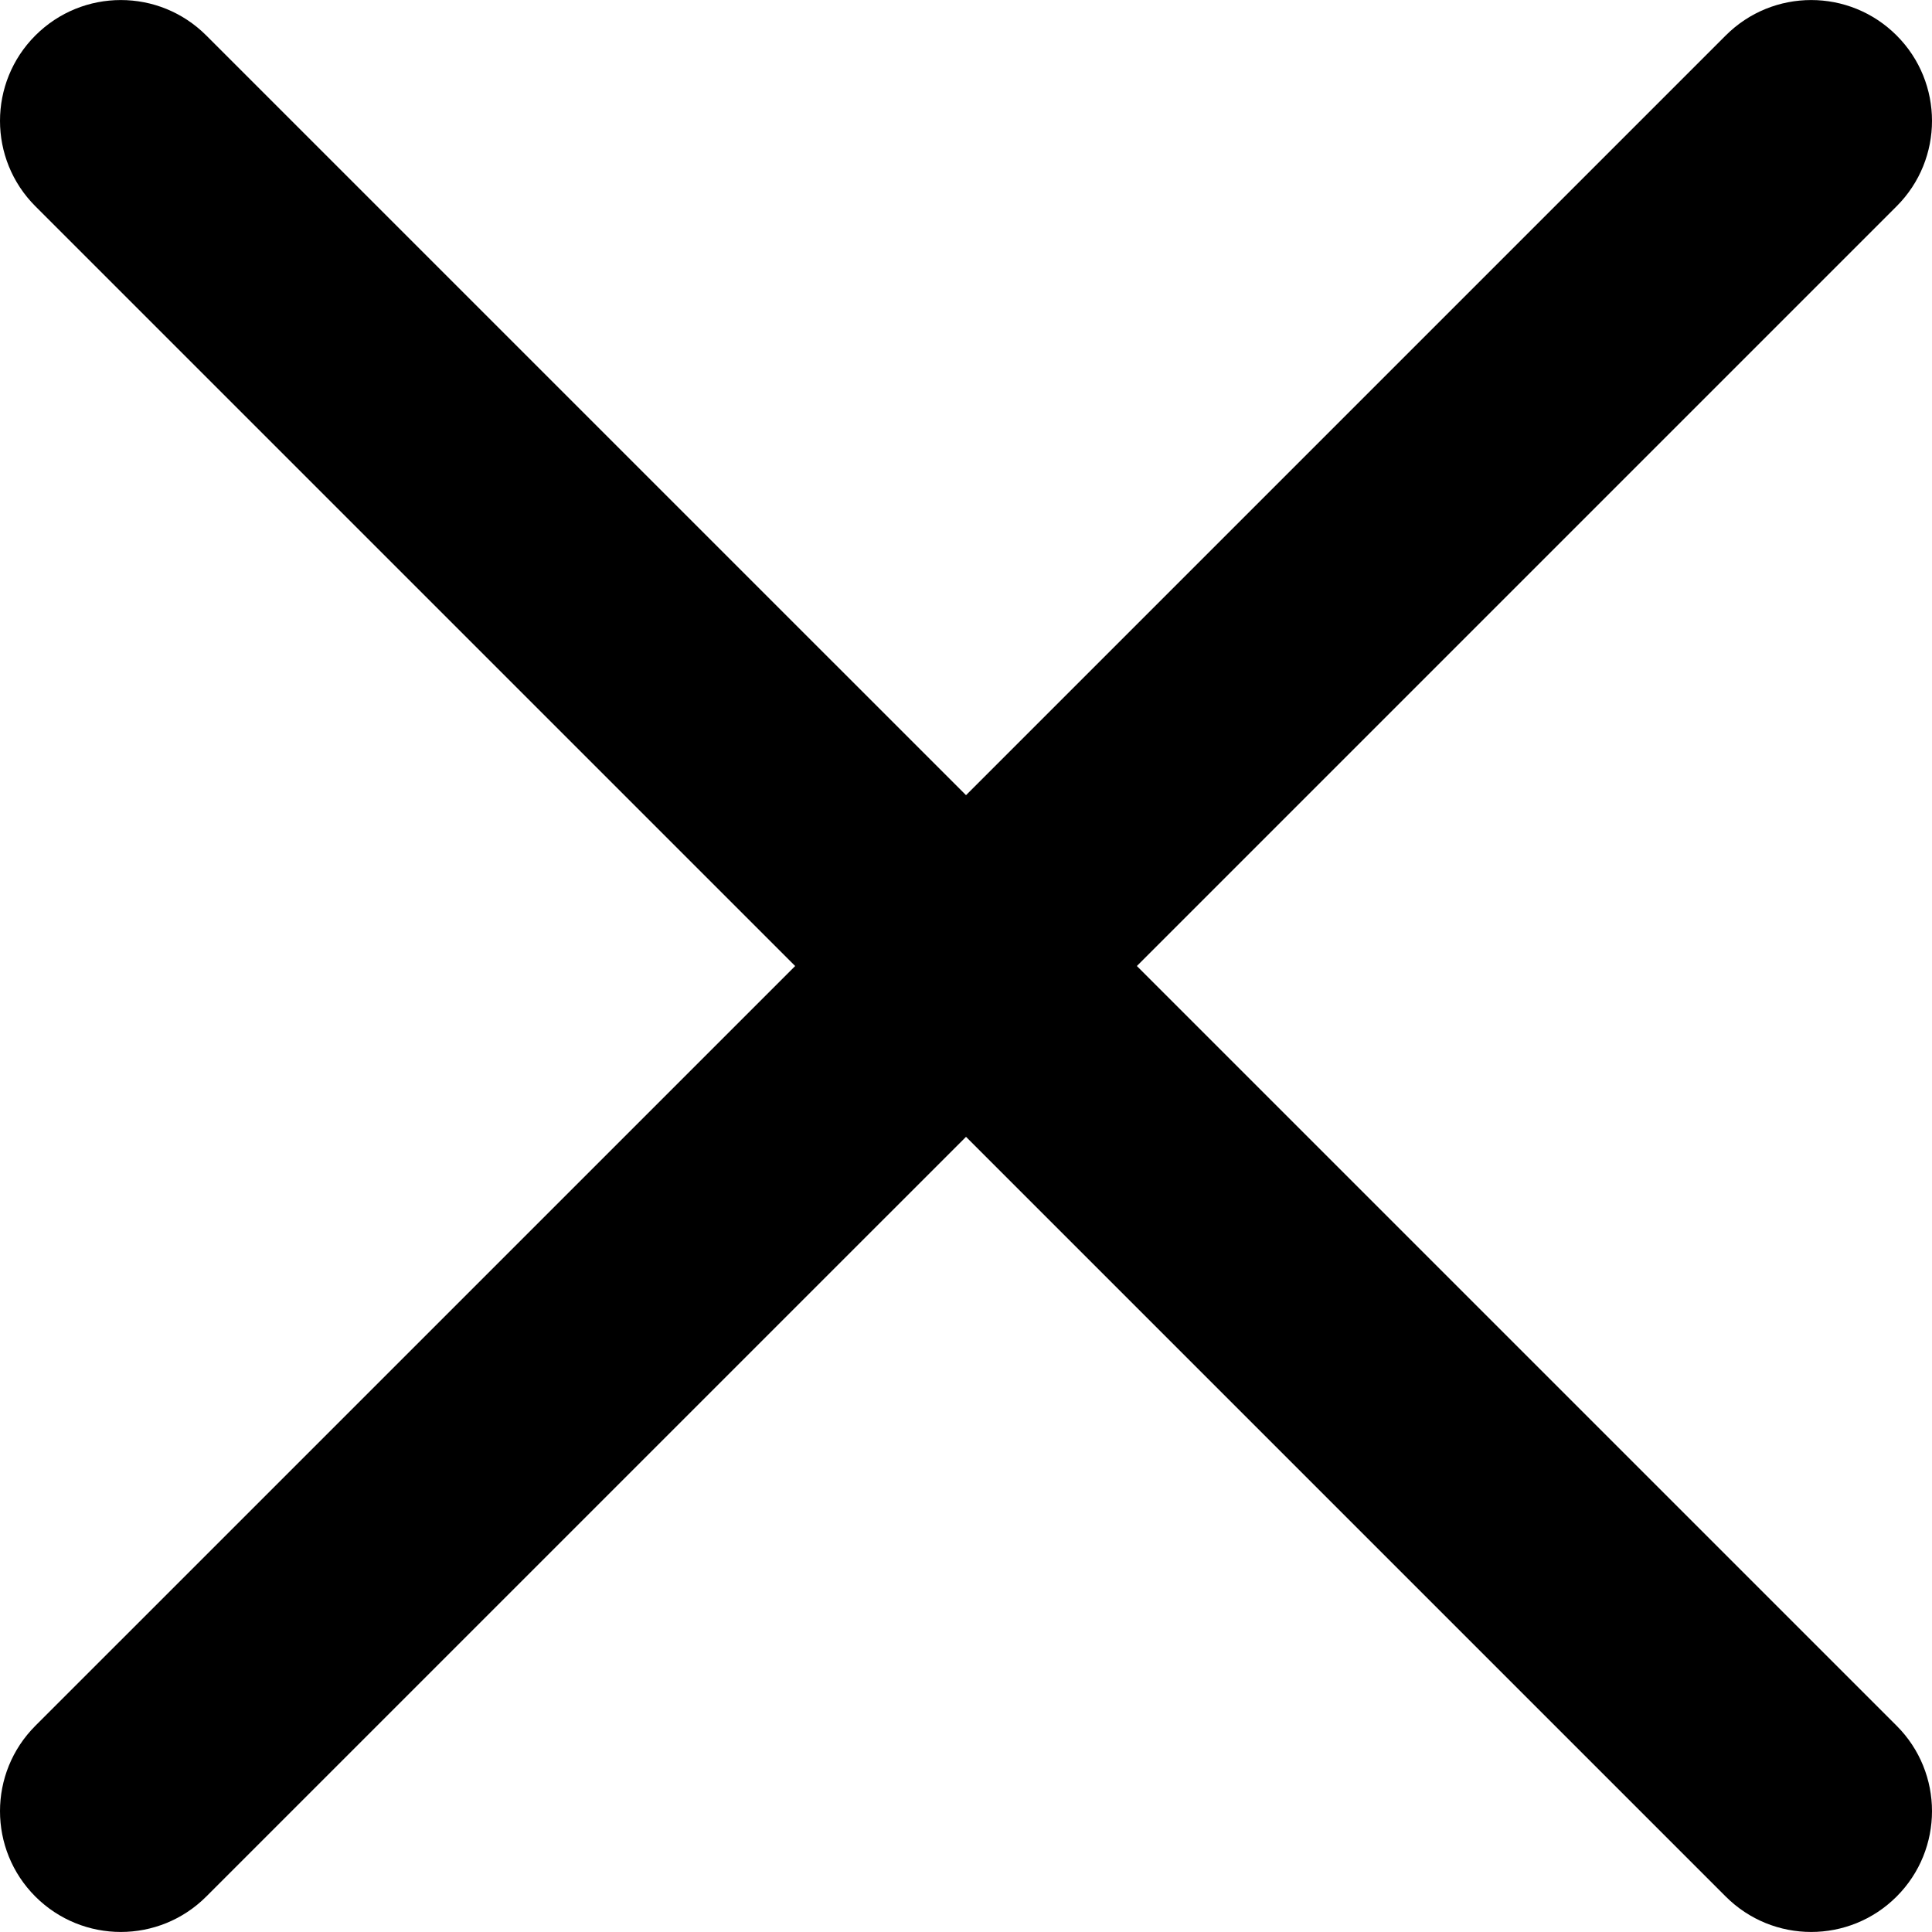
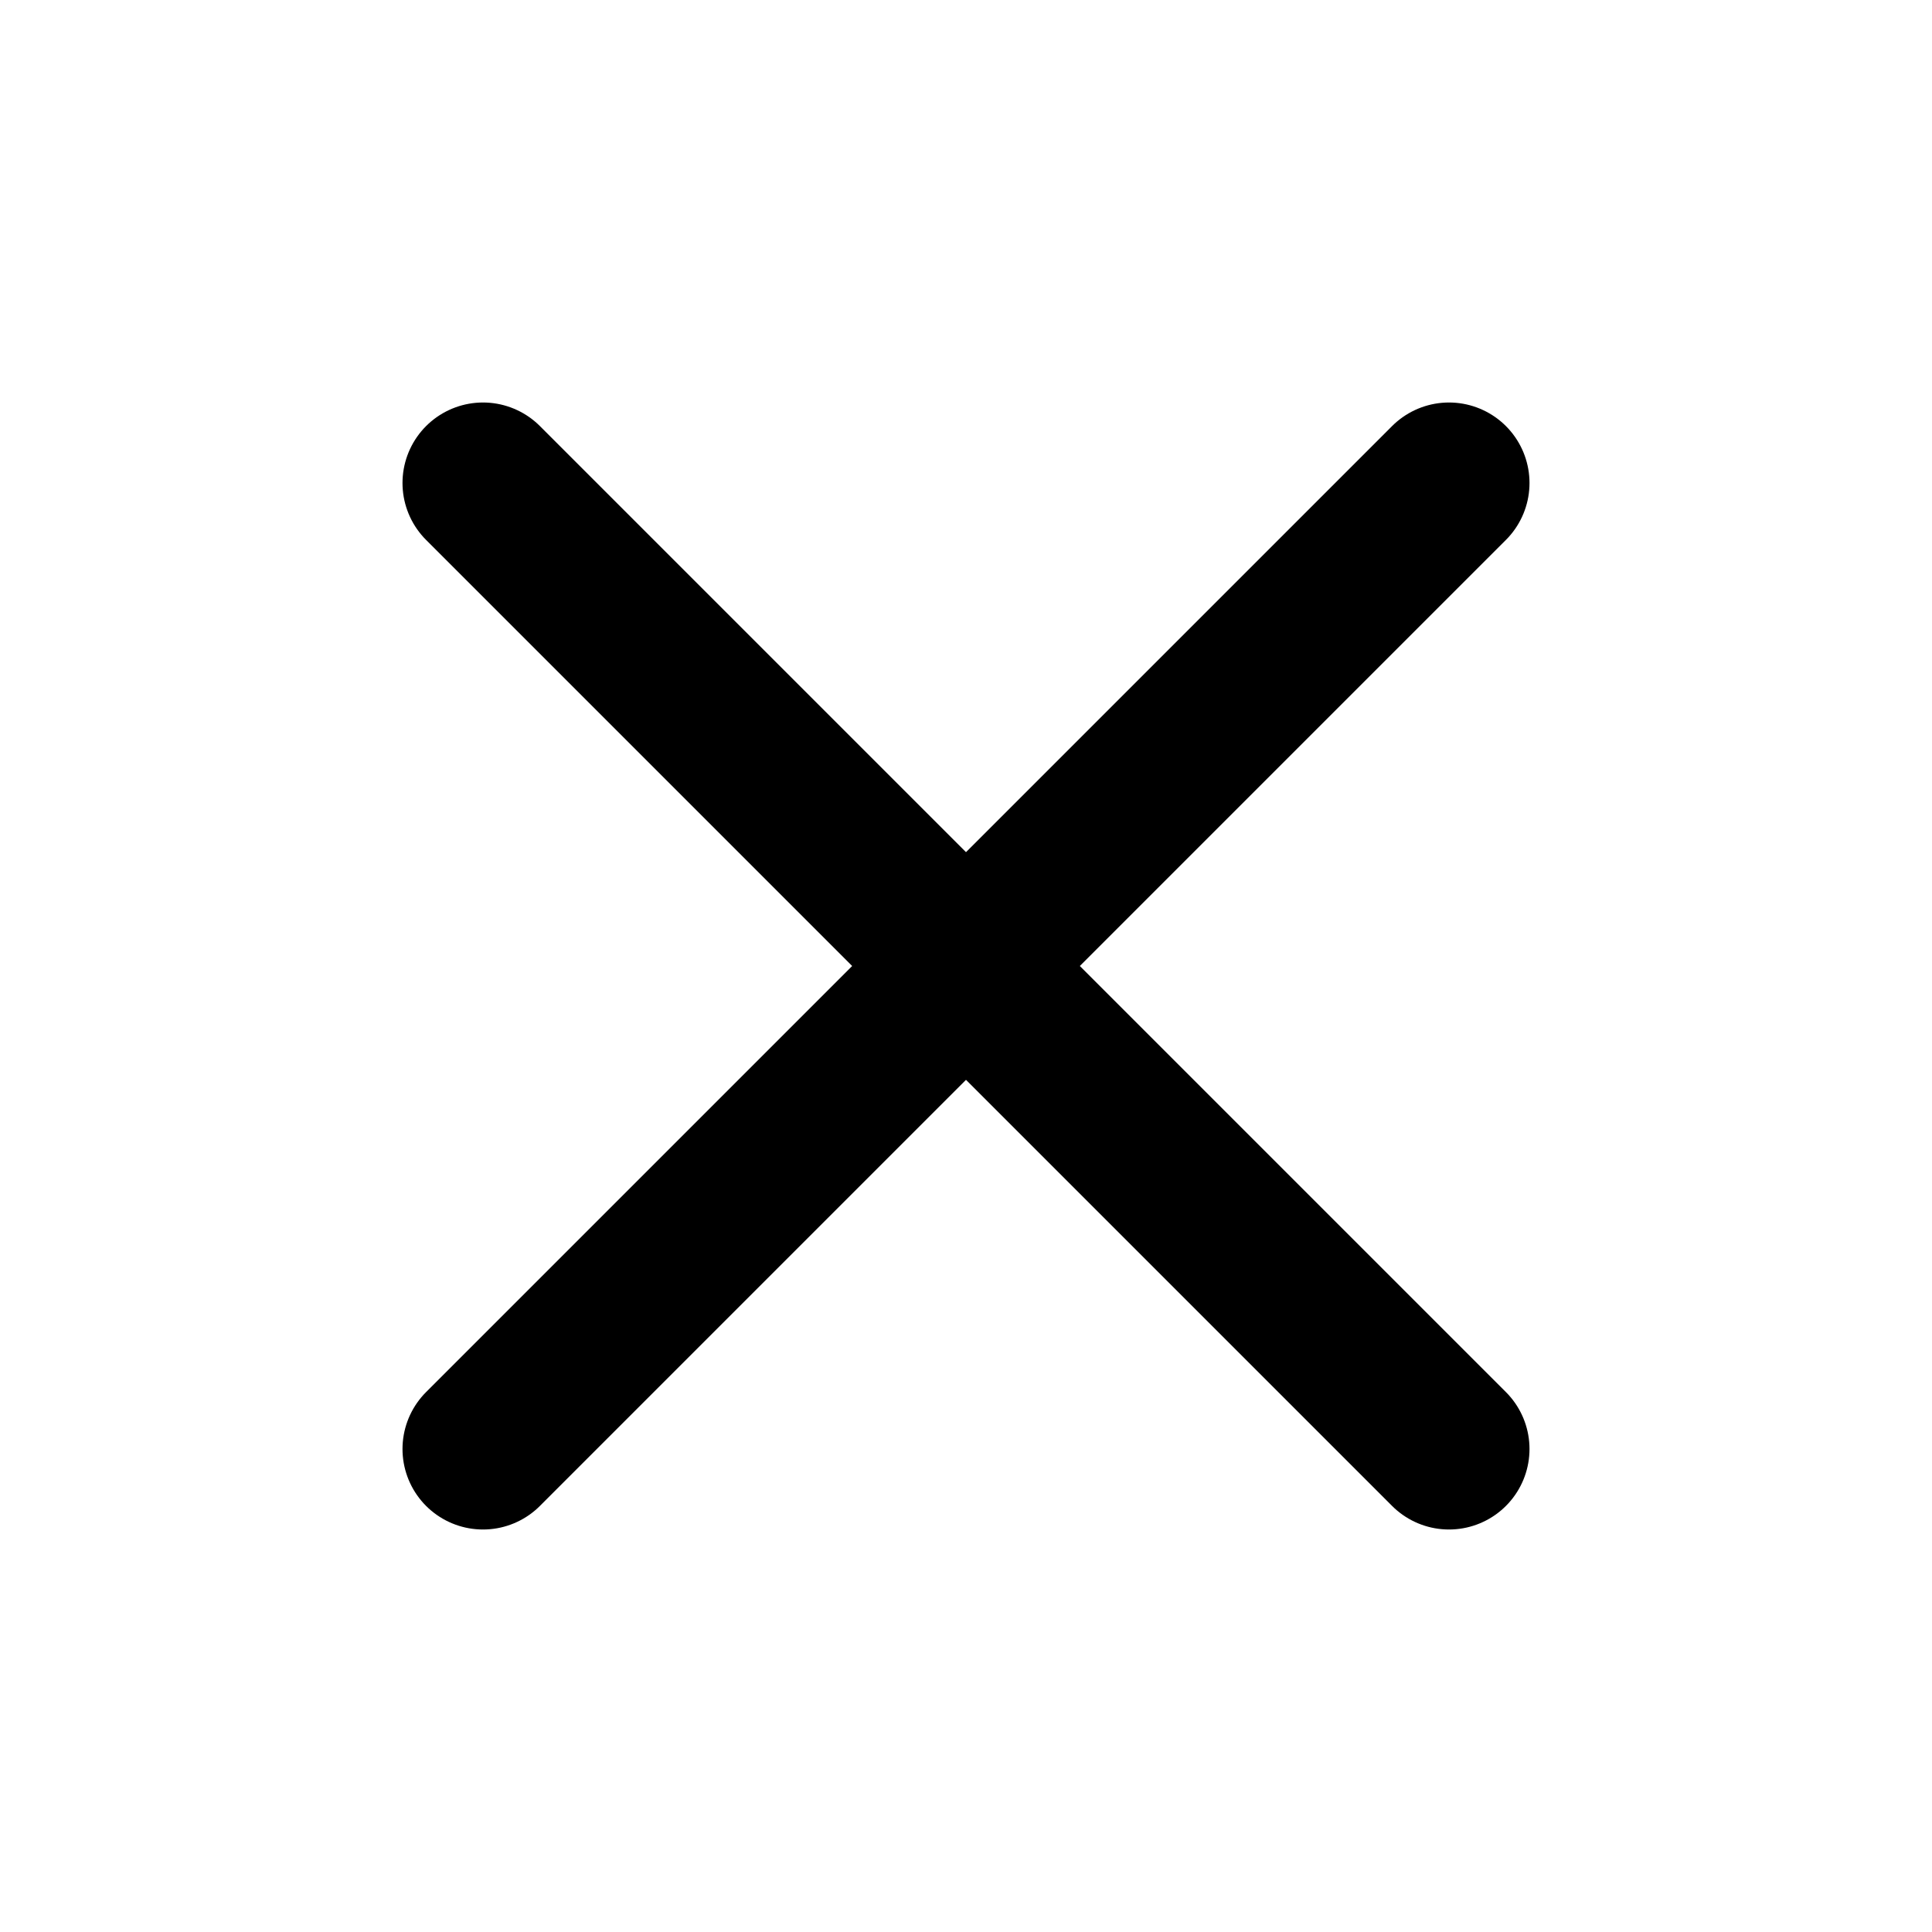
- <svg xmlns="http://www.w3.org/2000/svg" version="1.1" id="Capa_1" x="0px" y="0px" viewBox="0 0 47.971 47.971" style="enable-background:new 0 0 47.971 47.971;" xml:space="preserve">
-   <g>
-     <path d="M28.228,23.986L47.092,5.122c1.172-1.171,1.172-3.071,0-4.242c-1.172-1.172-3.07-1.172-4.242,0L23.986,19.744L5.121,0.88   c-1.172-1.172-3.07-1.172-4.242,0c-1.172,1.171-1.172,3.071,0,4.242l18.865,18.864L0.879,42.85c-1.172,1.171-1.172,3.071,0,4.242   C1.465,47.677,2.233,47.97,3,47.97s1.535-0.293,2.121-0.879l18.865-18.864L42.85,47.091c0.586,0.586,1.354,0.879,2.121,0.879   s1.535-0.293,2.121-0.879c1.172-1.171,1.172-3.071,0-4.242L28.228,23.986z" />
-   </g>
+ <svg xmlns="http://www.w3.org/2000/svg" fill="none" viewBox="0 0 24 24" stroke-width="2" stroke="currentColor" class="w-6 h-6">
+   <path stroke-linecap="round" stroke-linejoin="round" d="M6 18L18 6M6 6l12 12" />
</svg>
